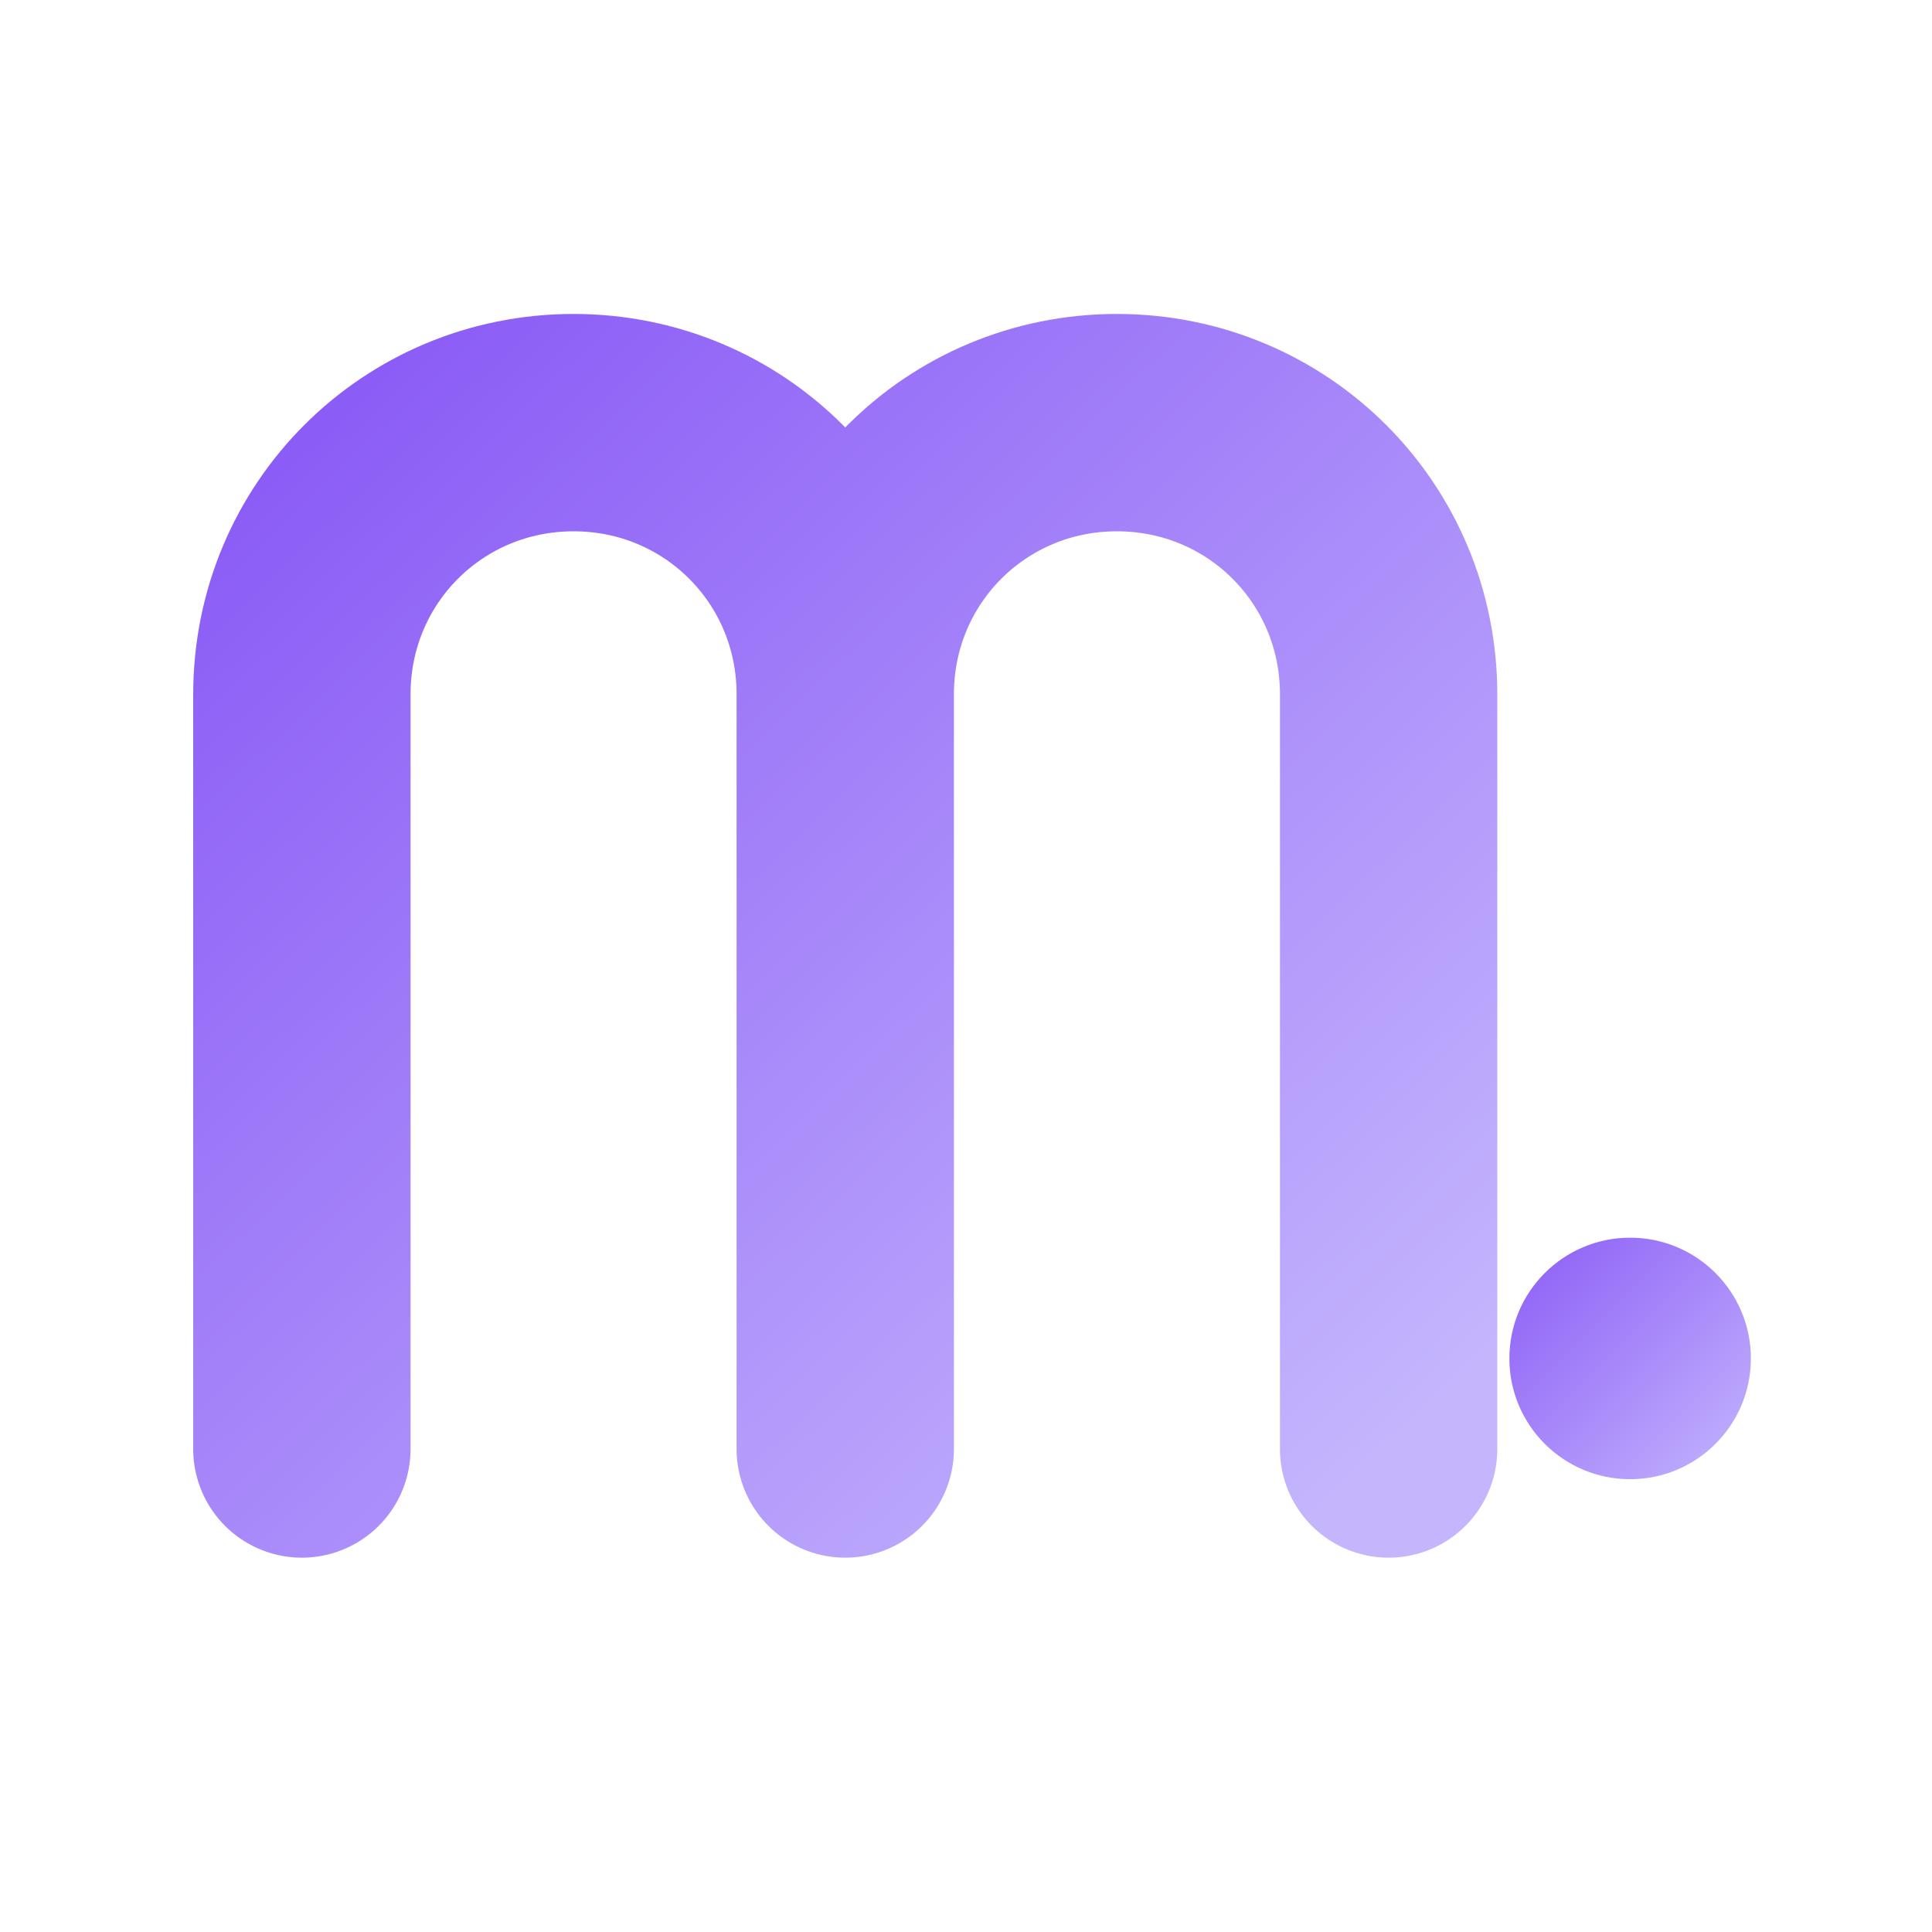
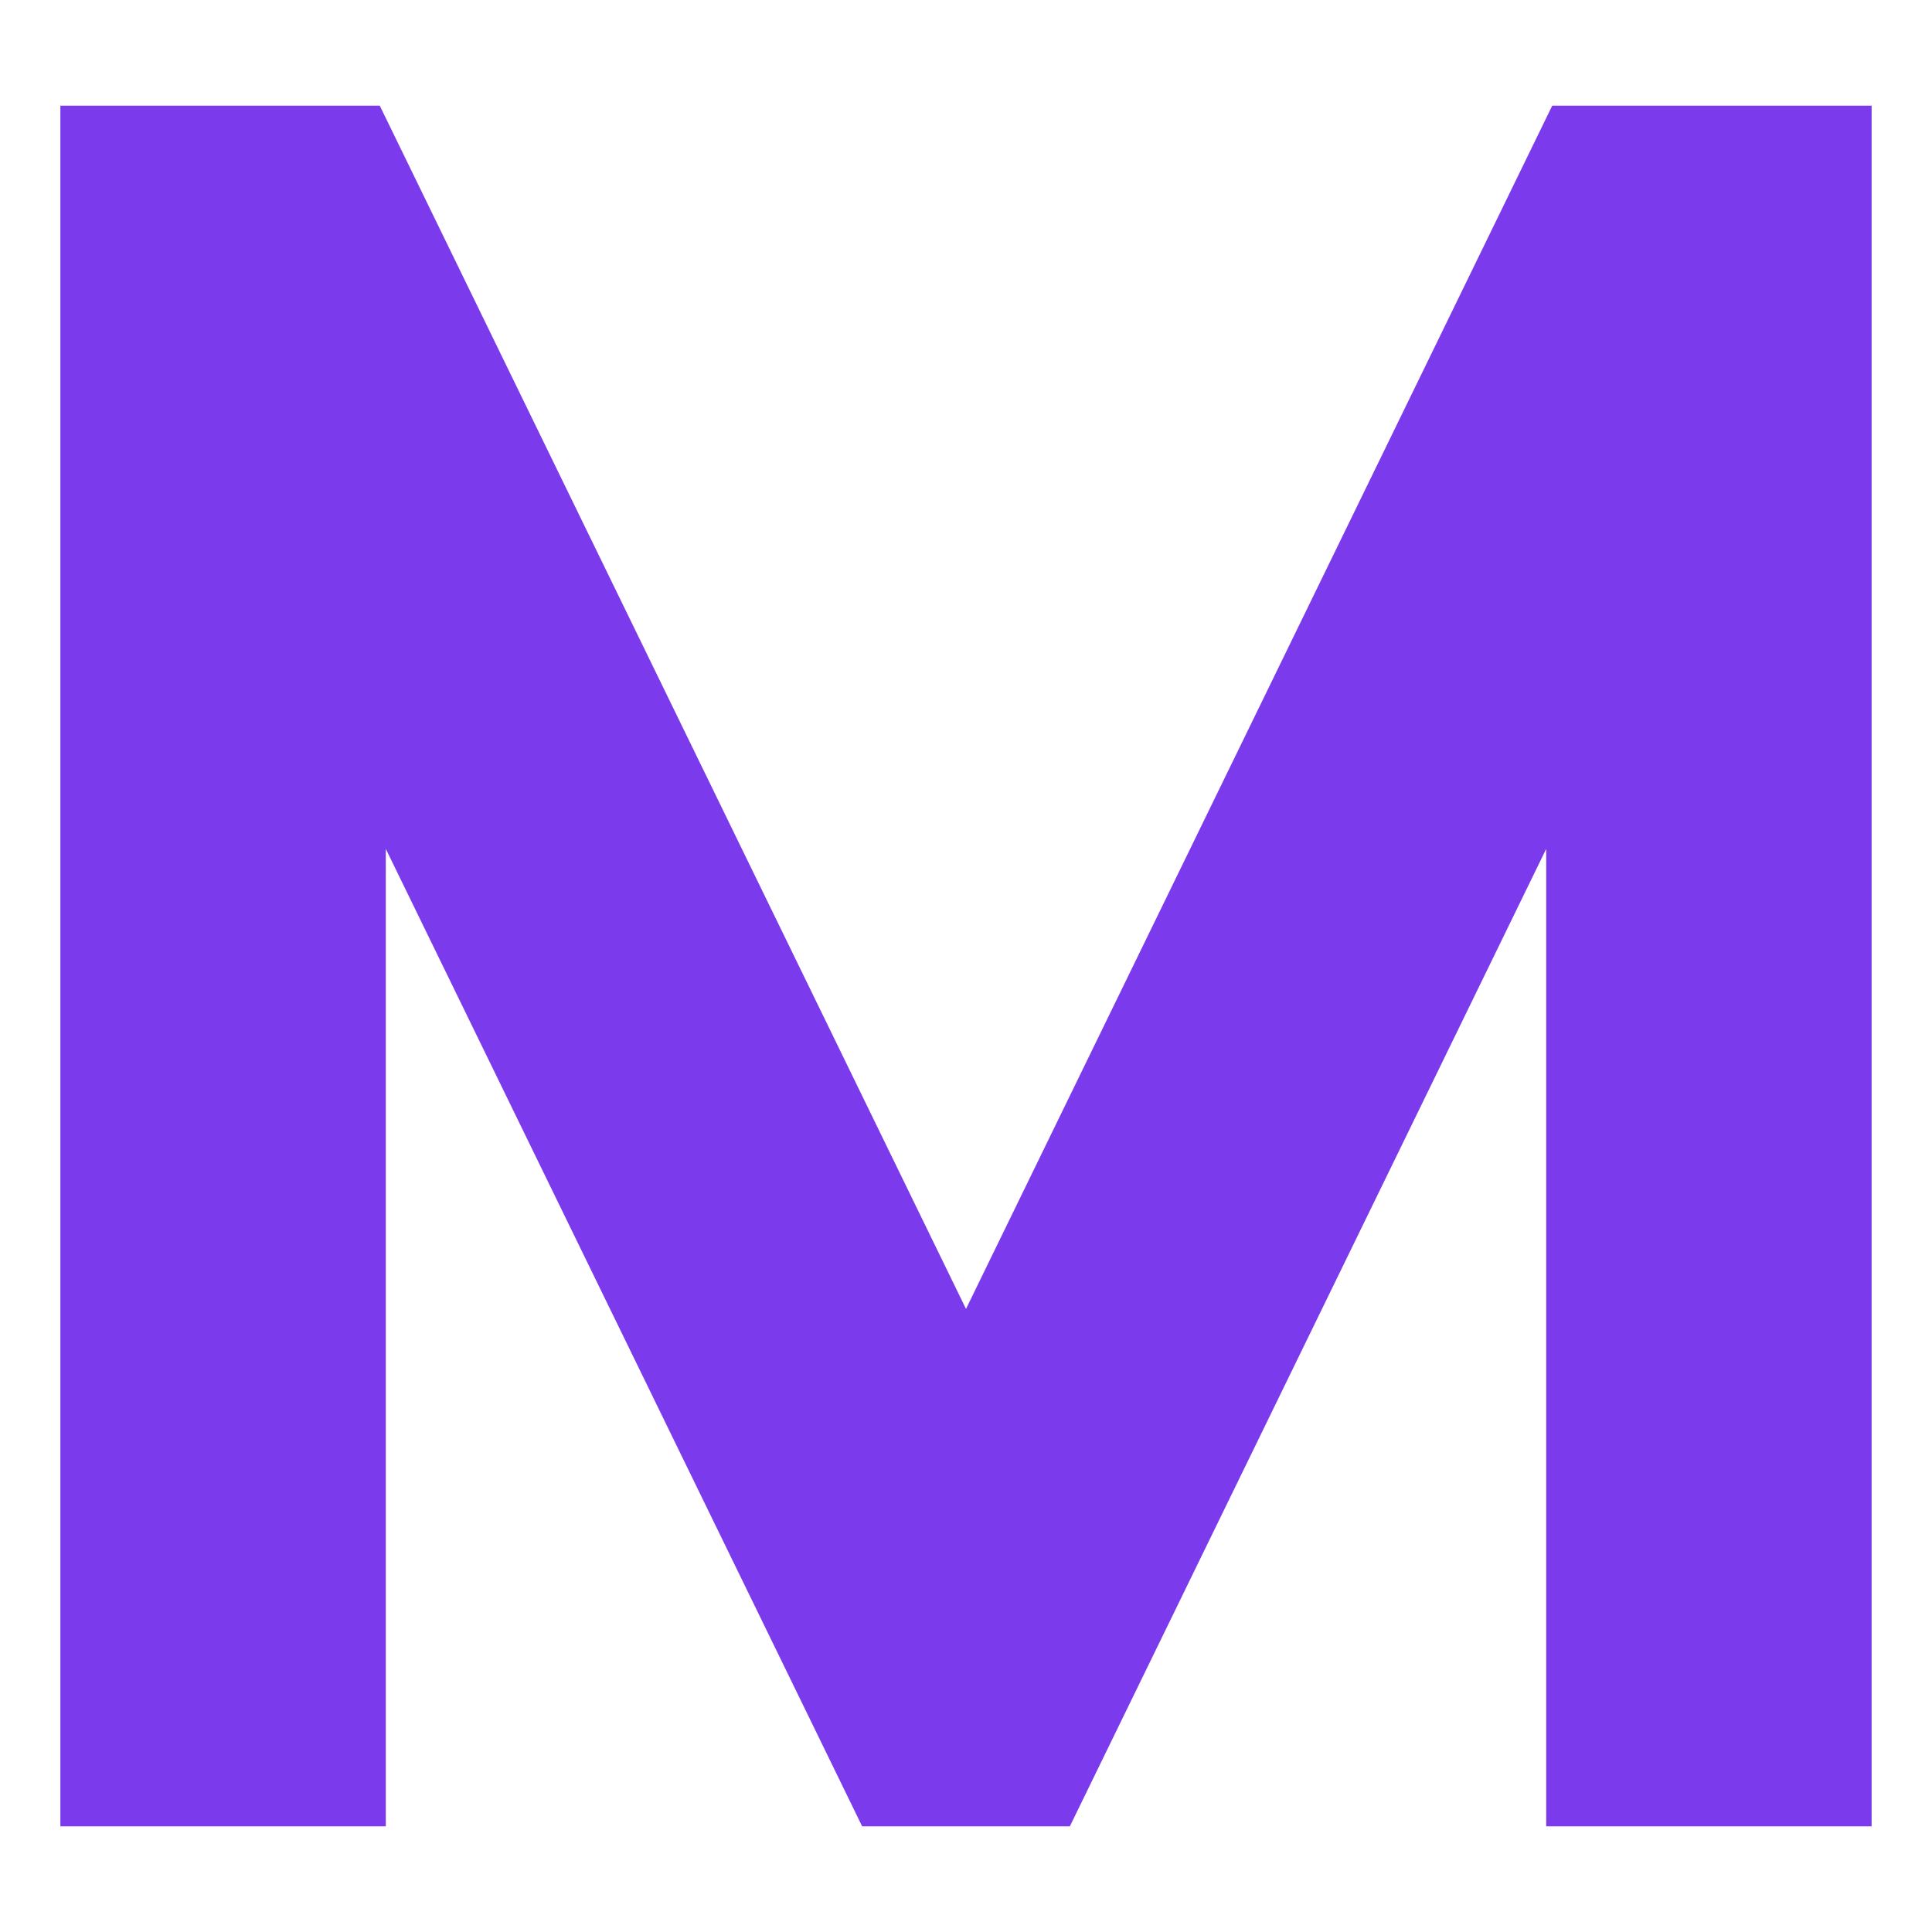
<svg xmlns="http://www.w3.org/2000/svg" viewBox="0 0 32 32" role="img" aria-label="marmibas.dev">
-   <defs>
-     <linearGradient id="g" x1="0" y1="0" x2="1" y2="1">
-       <stop offset="0" stop-color="#8b5cf6" />
-       <stop offset="1" stop-color="#c4b5fd" />
-     </linearGradient>
-   </defs>
-   <path fill="none" stroke="url(#g)" stroke-width="3.6" stroke-linecap="round" stroke-linejoin="round" d="M5 24V11.5c0-2.5 2-4.5 4.5-4.5S14 9 14 11.5V24M14 11.5C14 9 16 7 18.5 7S23 9 23 11.5V24" />
-   <circle cx="27" cy="22.5" r="2" fill="url(#g)" />
+   <style>path{fill:#7c3aed}@media (prefers-color-scheme:dark){path{fill:#a78bfa}}</style>
+   <path d="M1 1.75H6.29L16 21.68L25.71 1.75H31V30.25H25.61V14.06L17.72 30.25H14.28L6.39 14.06V30.25H1Z" />
</svg>
